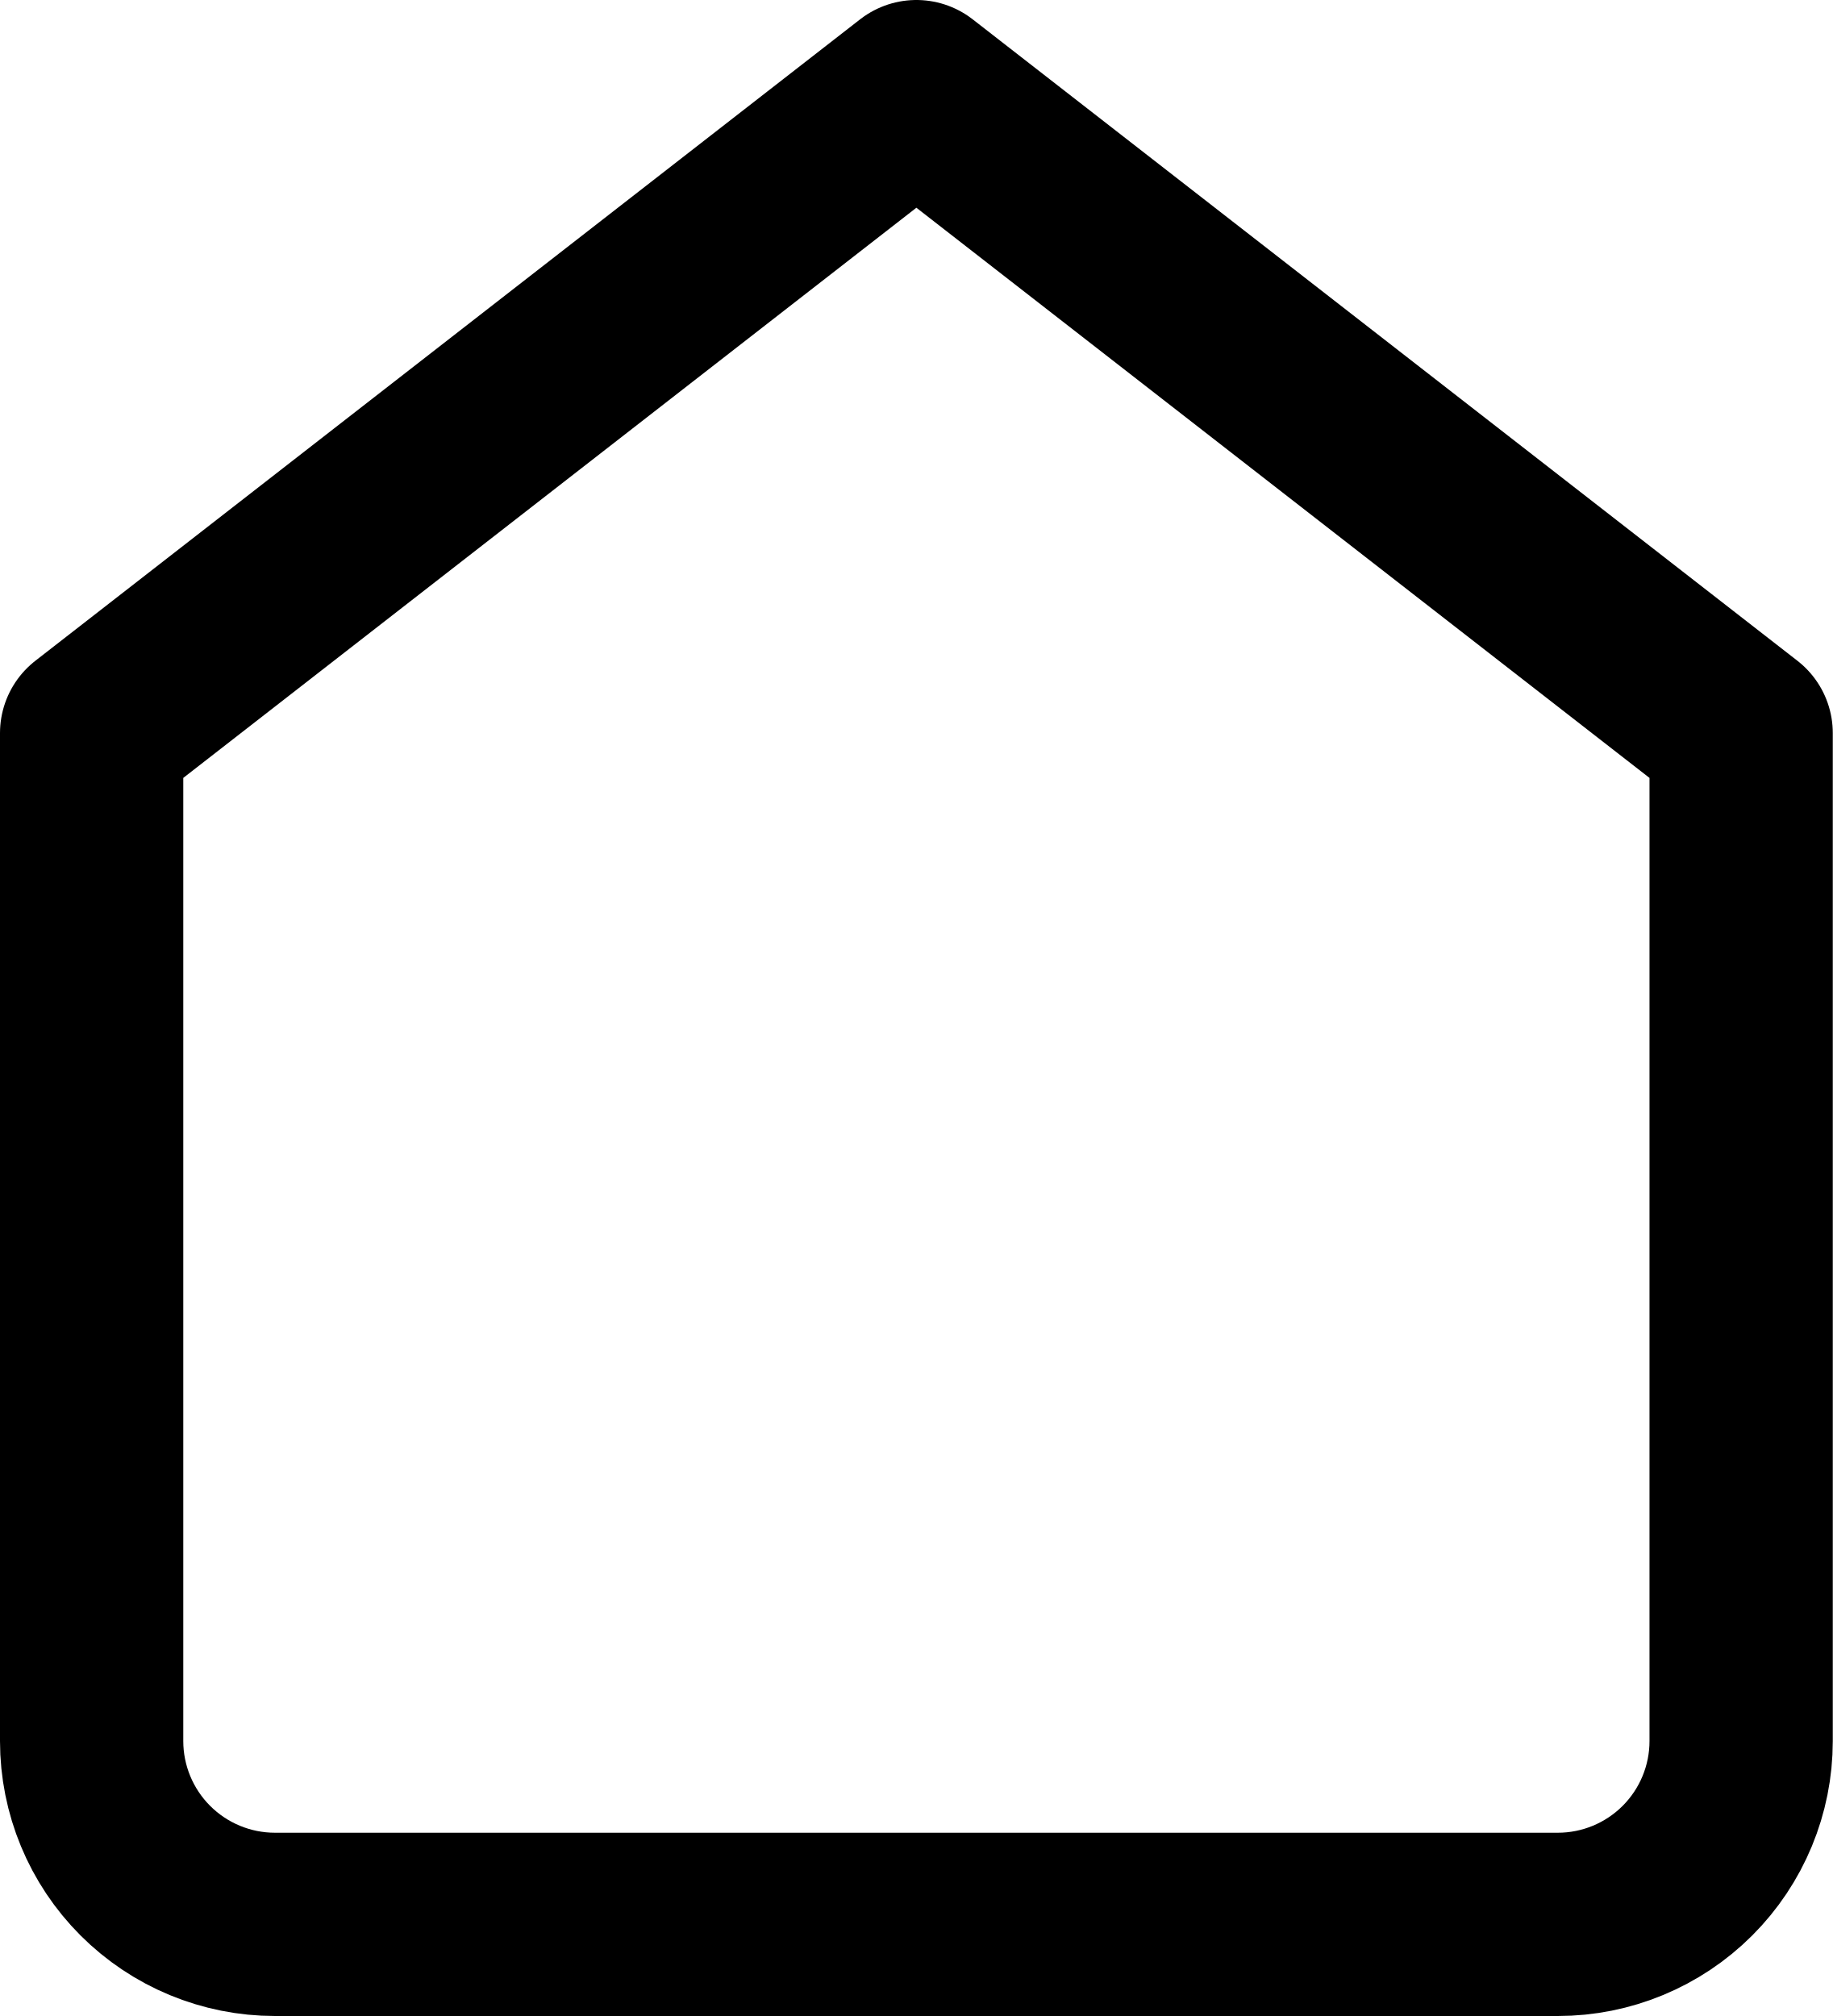
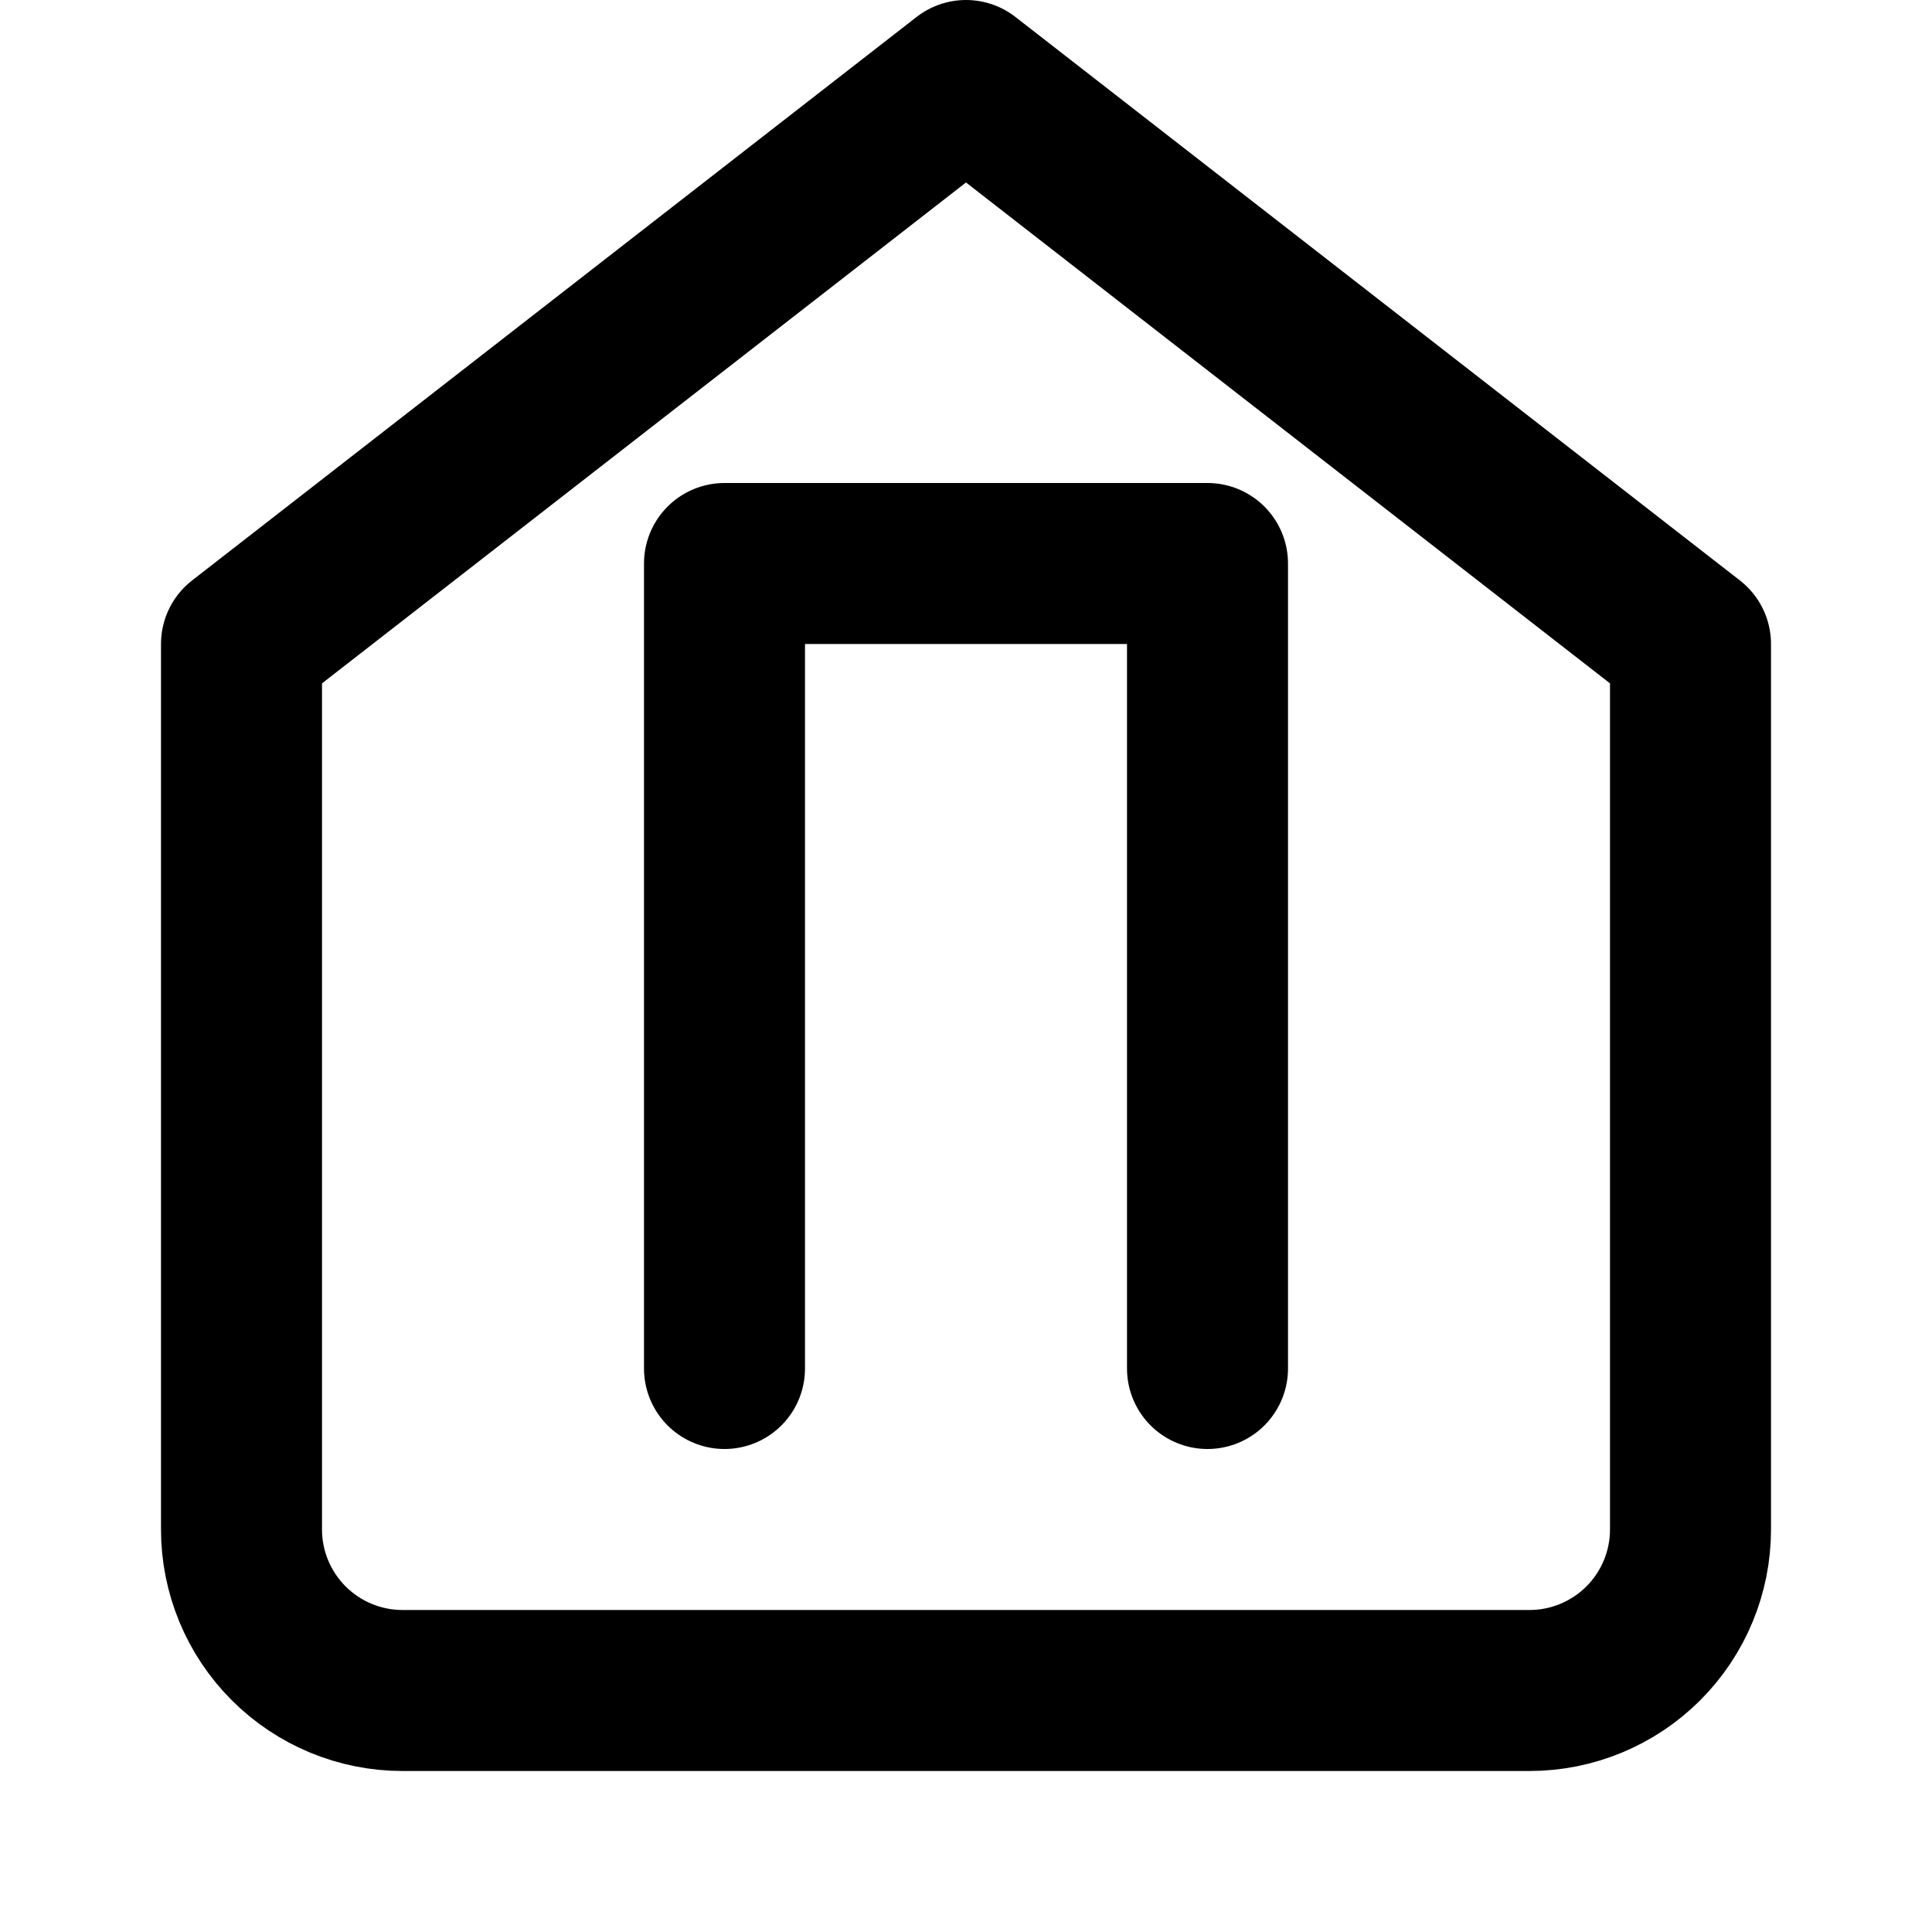
- <svg xmlns="http://www.w3.org/2000/svg" width="20" height="22" viewBox="0 0 20 22" fill="none">
-   <path d="M1 8L10 1L19 8V19C19 19.53 18.789 20.039 18.414 20.414C18.039 20.789 17.53 21 17 21H3C2.47 21 1.961 20.789 1.586 20.414C1.211 20.039 1 19.53 1 19V8Z" stroke="black" stroke-width="2" stroke-linecap="round" stroke-linejoin="round" />
+ <svg xmlns="http://www.w3.org/2000/svg" width="24" height="24" viewBox="0 0 24 24" fill="none">
+   <path d="M3 8L12 1L21 8V19C21 19.53 20.789 20.039 20.414 20.414C20.039 20.789 19.53 21 19 21H5C4.47 21 3.961 20.789 3.586 20.414C3.211 20.039 3 19.53 3 19V8Z" stroke="black" stroke-width="2" stroke-linecap="round" stroke-linejoin="round" />
+   <path d="M9 17V7H15V17" stroke="black" stroke-width="2" stroke-linecap="round" stroke-linejoin="round" />
</svg>
